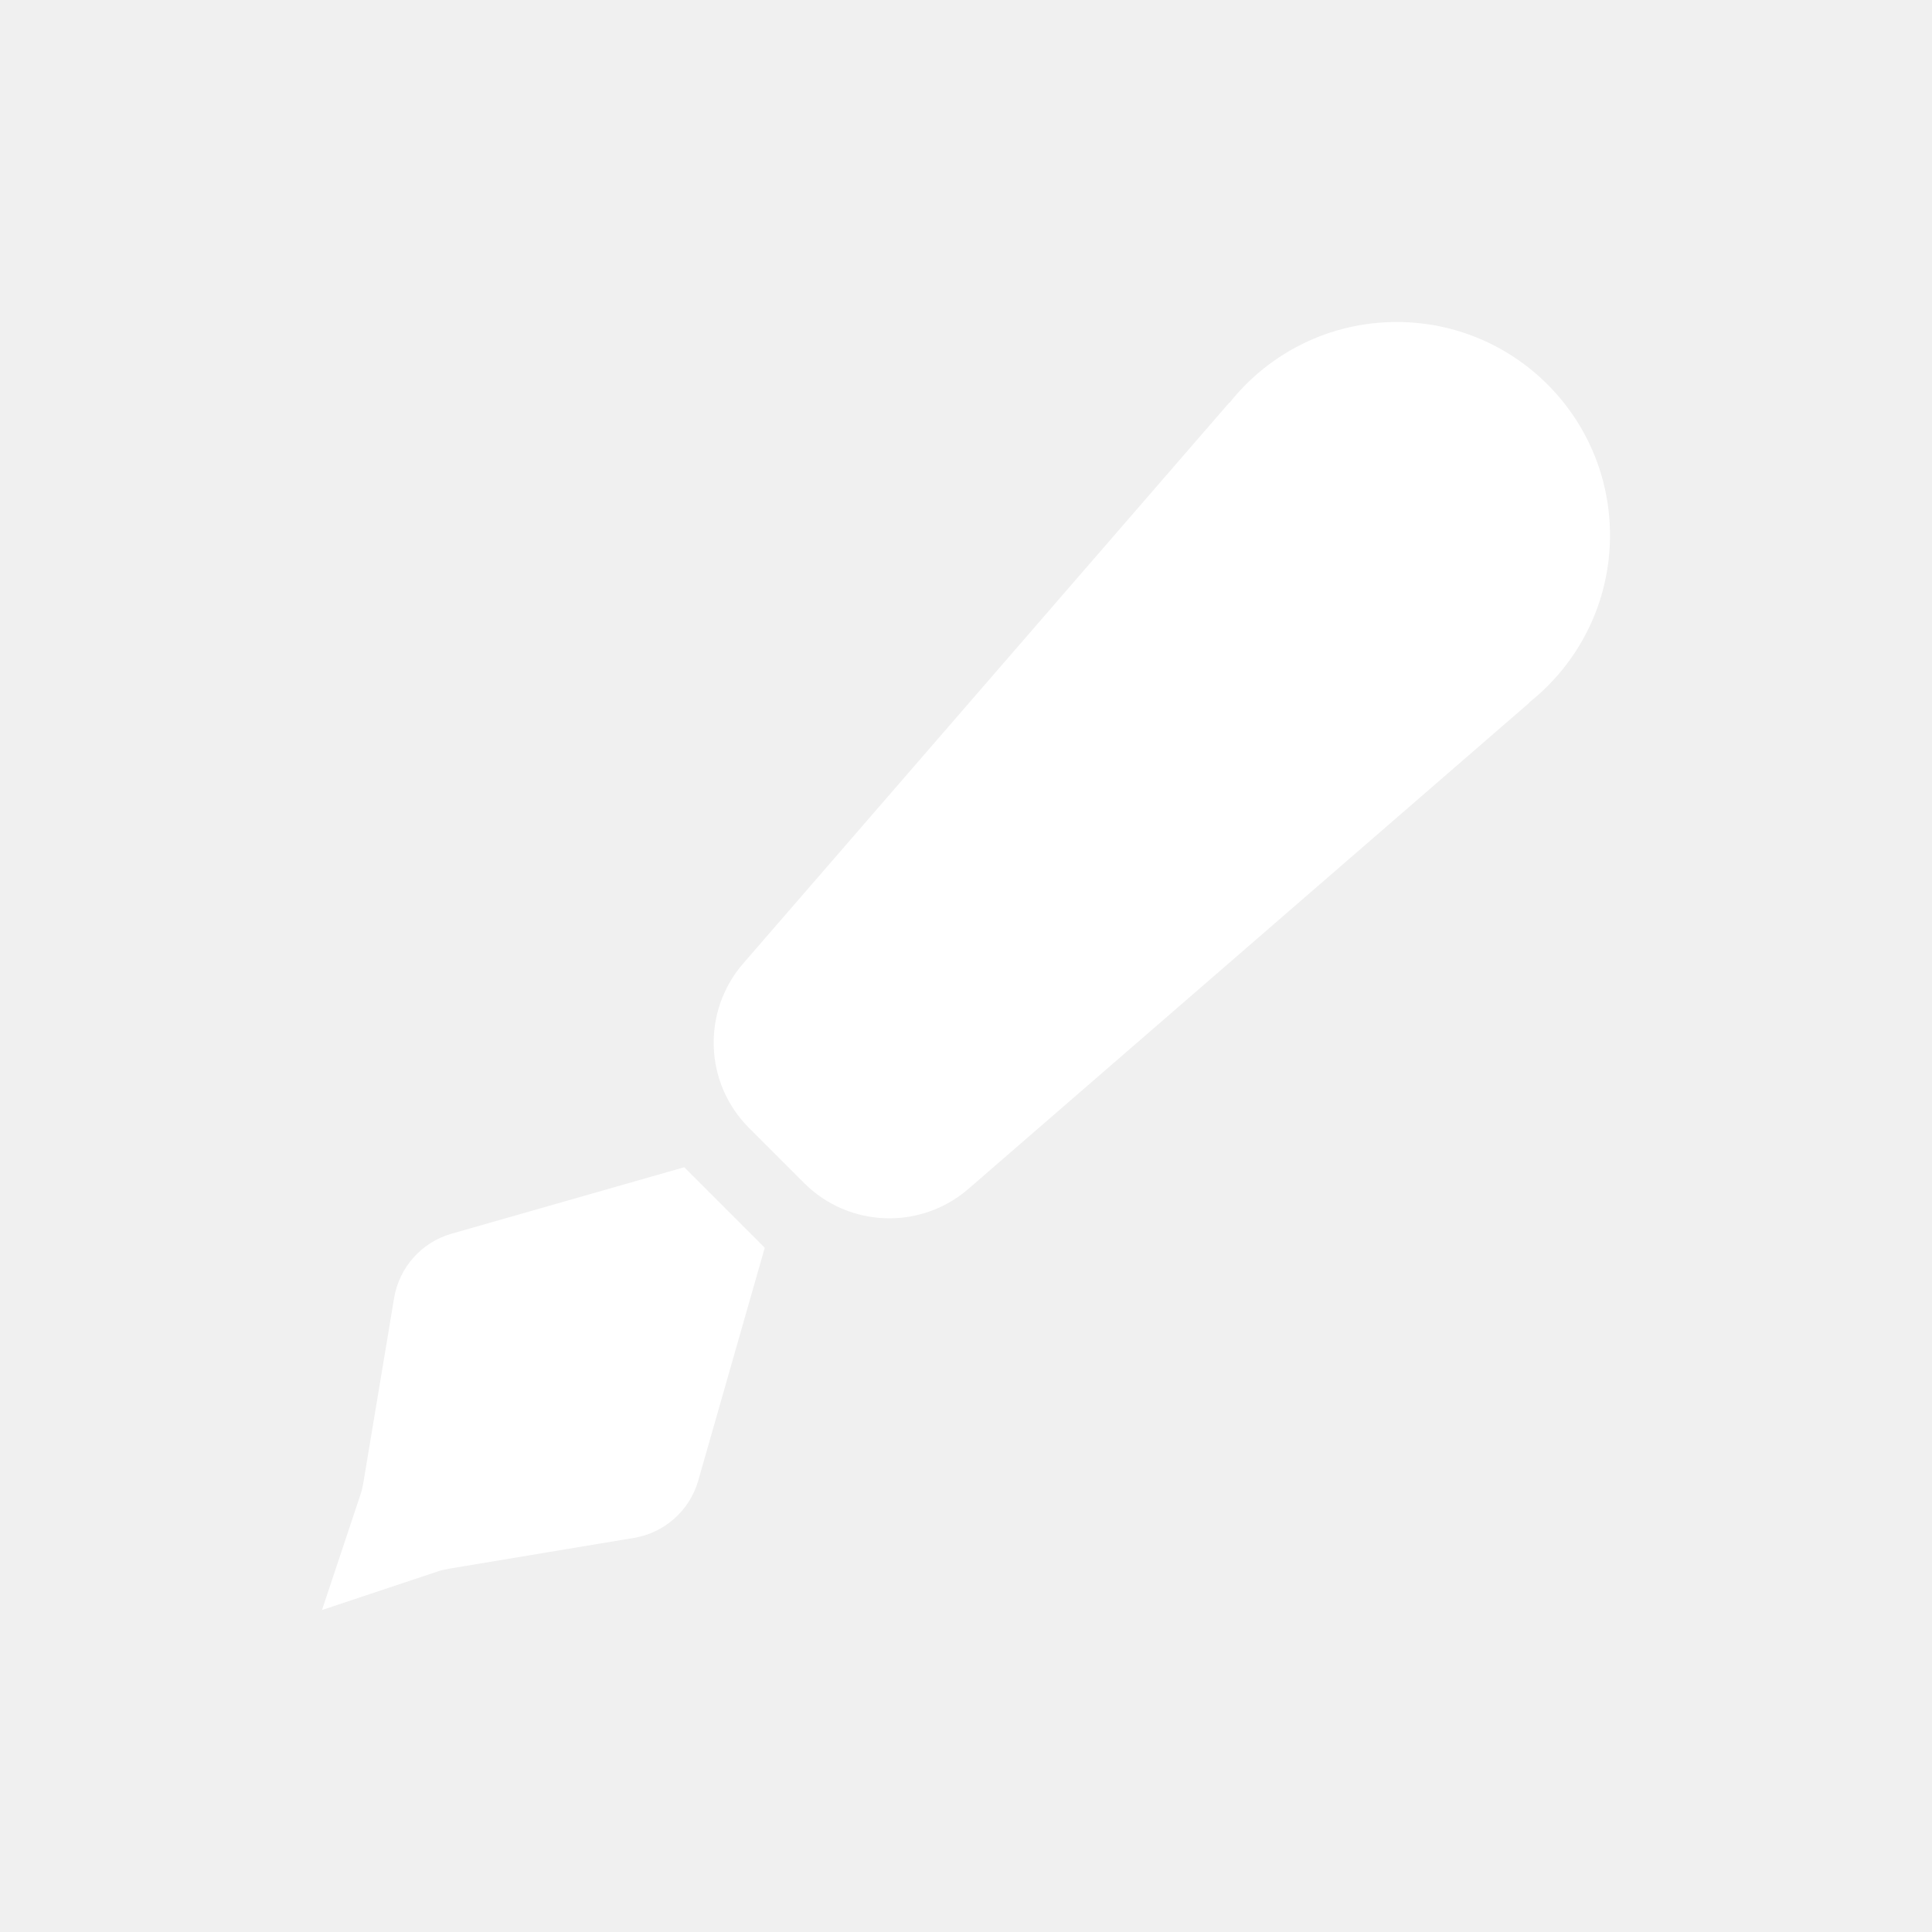
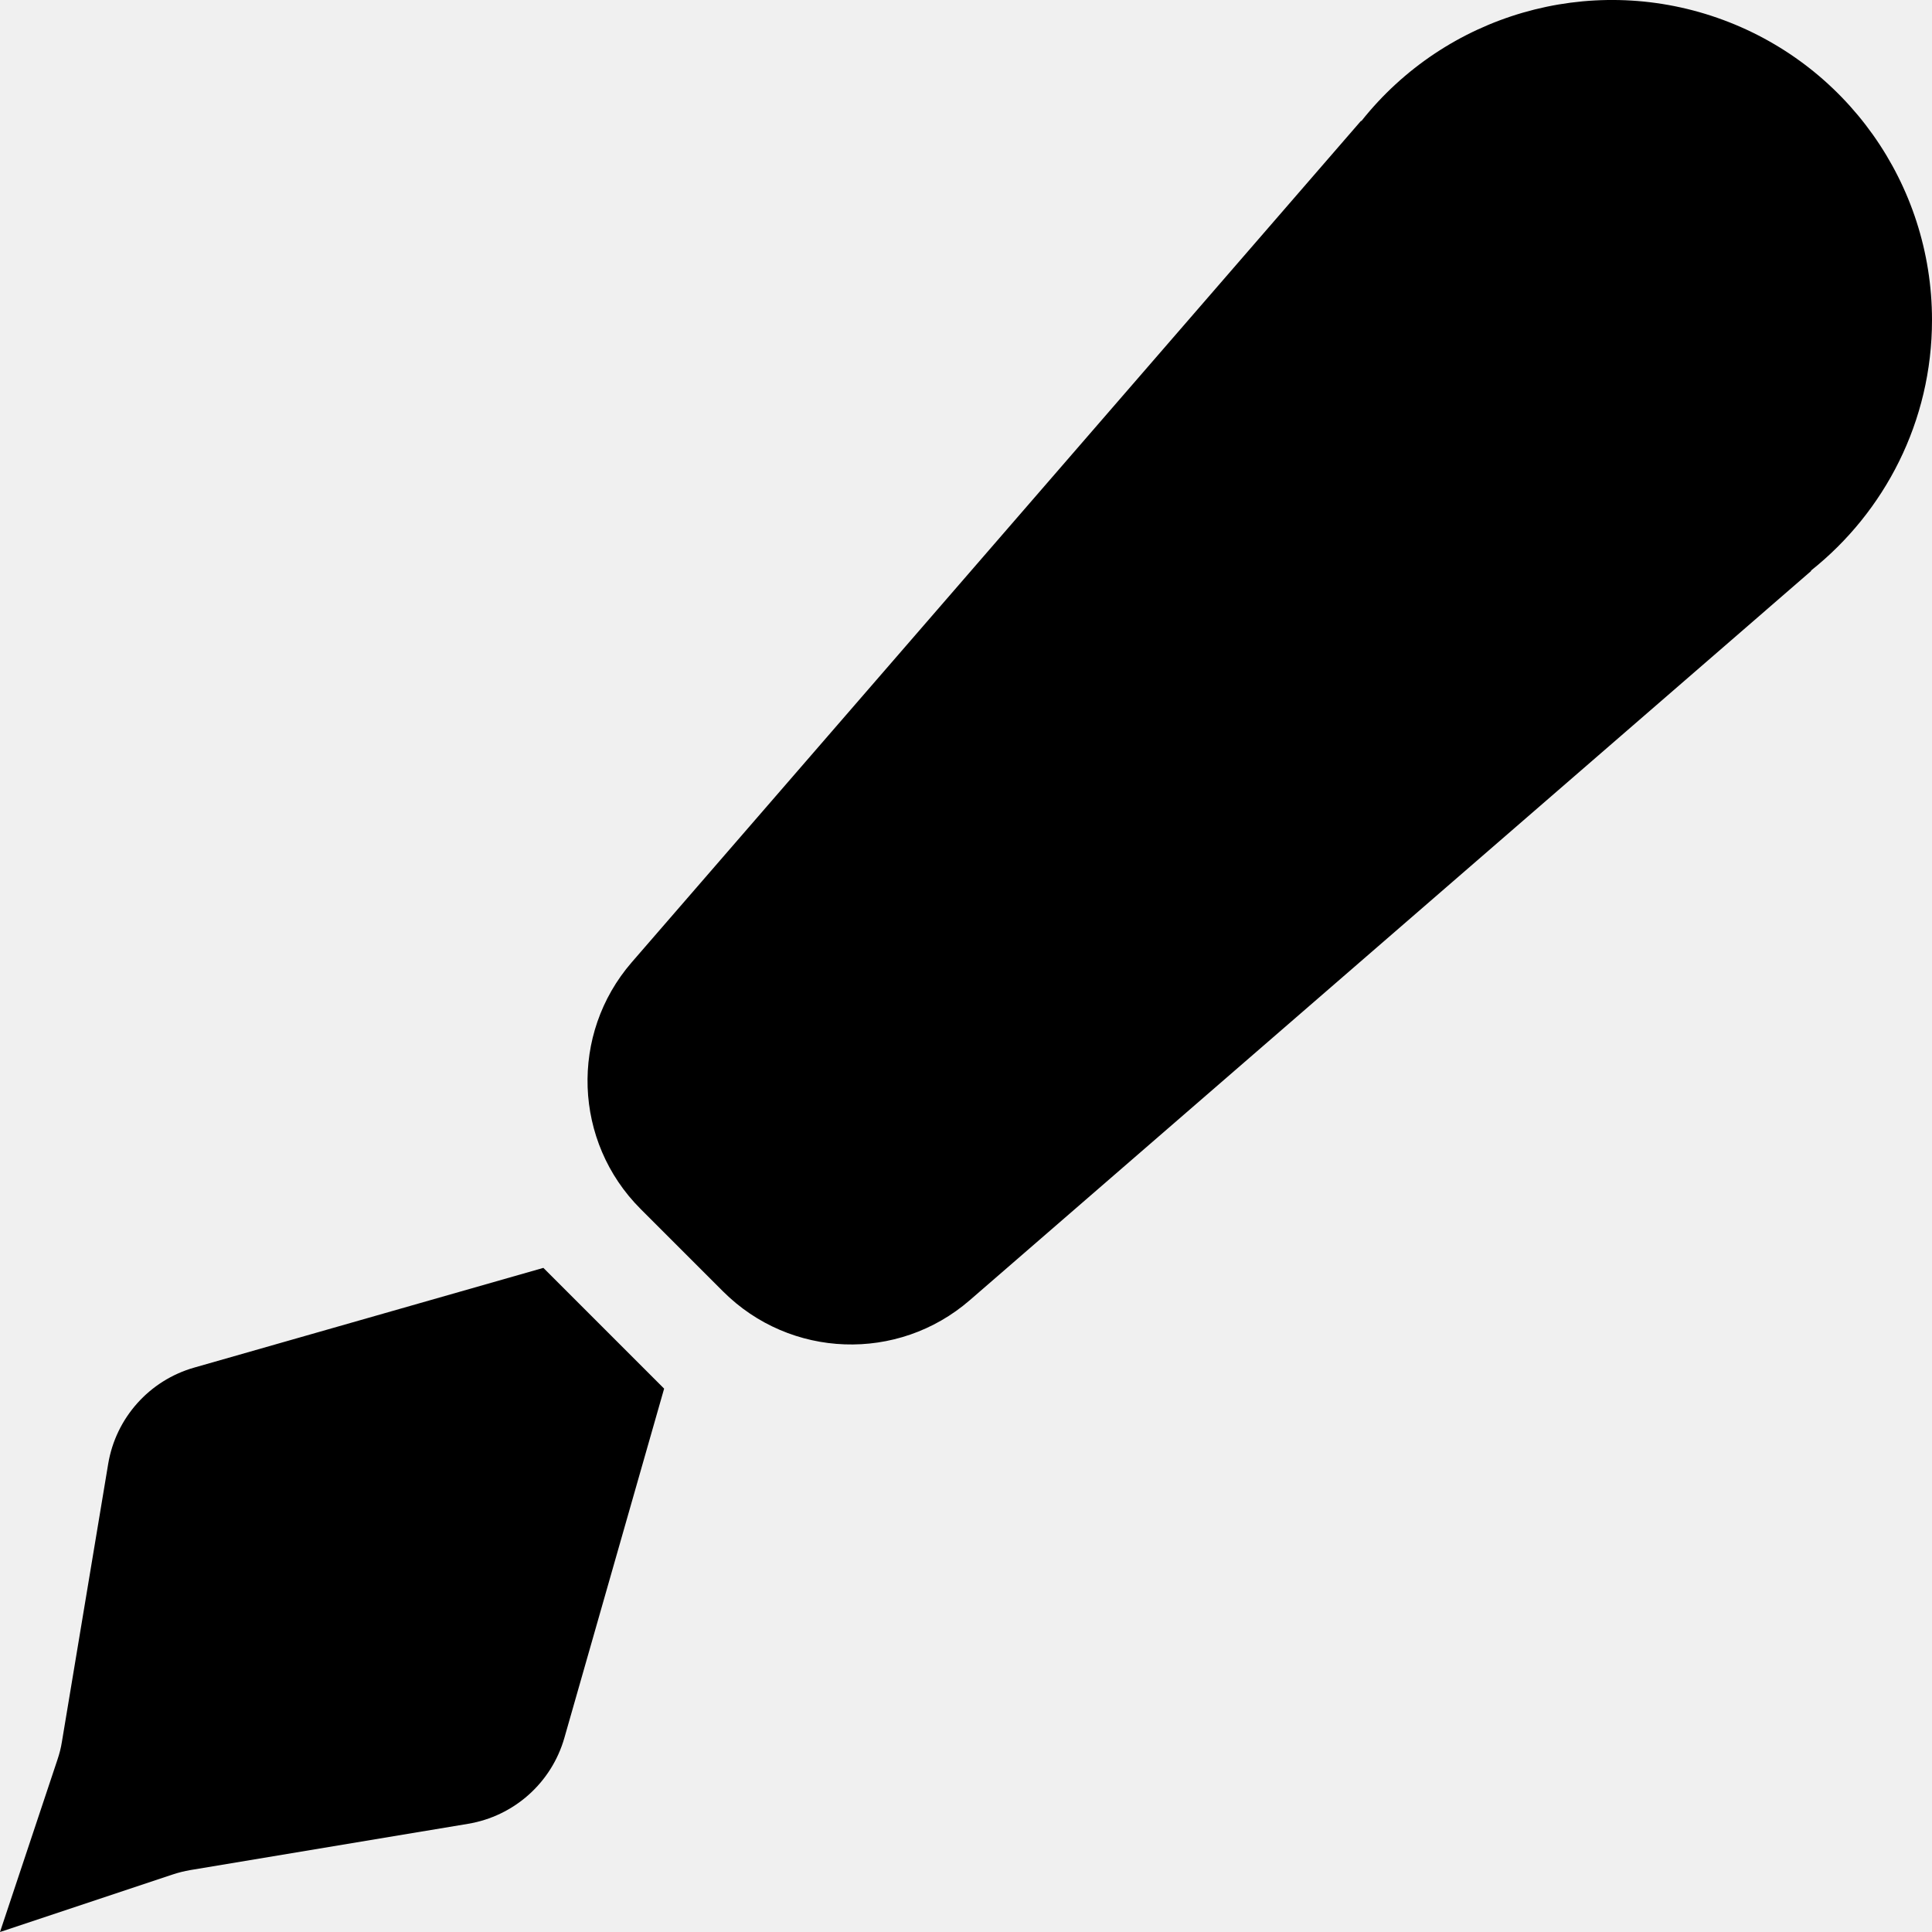
- <svg xmlns="http://www.w3.org/2000/svg" width="24" height="24" viewBox="0 0 24 24" fill="none">
-   <path d="M20 6.65C20 7.491 19.608 8.24 18.997 8.726L19 8.728L12.031 14.768C11.436 15.283 10.544 15.252 9.988 14.695L9.305 14.012C8.748 13.456 8.717 12.564 9.232 11.969L15.272 5L15.274 5.003C15.76 4.392 16.509 4 17.35 4C18.814 4 20 5.186 20 6.65Z" fill="white" />
-   <path d="M4 20L4.475 18.575C4.492 18.525 4.504 18.474 4.513 18.423L4.896 16.123C4.96 15.743 5.237 15.432 5.608 15.326L8.5 14.5L9.5 15.5L8.674 18.392C8.568 18.763 8.257 19.041 7.876 19.104L5.577 19.487C5.526 19.496 5.475 19.508 5.426 19.525L4 20Z" fill="white" />
+ <svg xmlns="http://www.w3.org/2000/svg" width="24" height="24" viewBox="0 0 16 16" fill="none">
+   <g fill="currentColor">
+     <path d="M16 2.65c0 .84-.392 1.59-1.003 2.076l.003.002-6.969 6.04a1.5 1.5 0 0 1-2.043-.073l-.683-.683a1.5 1.5 0 0 1-.073-2.043L11.272 1l.002.003A2.65 2.65 0 0 1 16 2.65zM0 16l.475-1.425c.017-.05.03-.1.038-.152l.383-2.3a1 1 0 0 1 .712-.797L4.5 10.5l1 1-.826 2.892a1 1 0 0 1-.798.712l-2.299.383a1.004 1.004 0 0 0-.151.038z" />
+   </g>
</svg>
